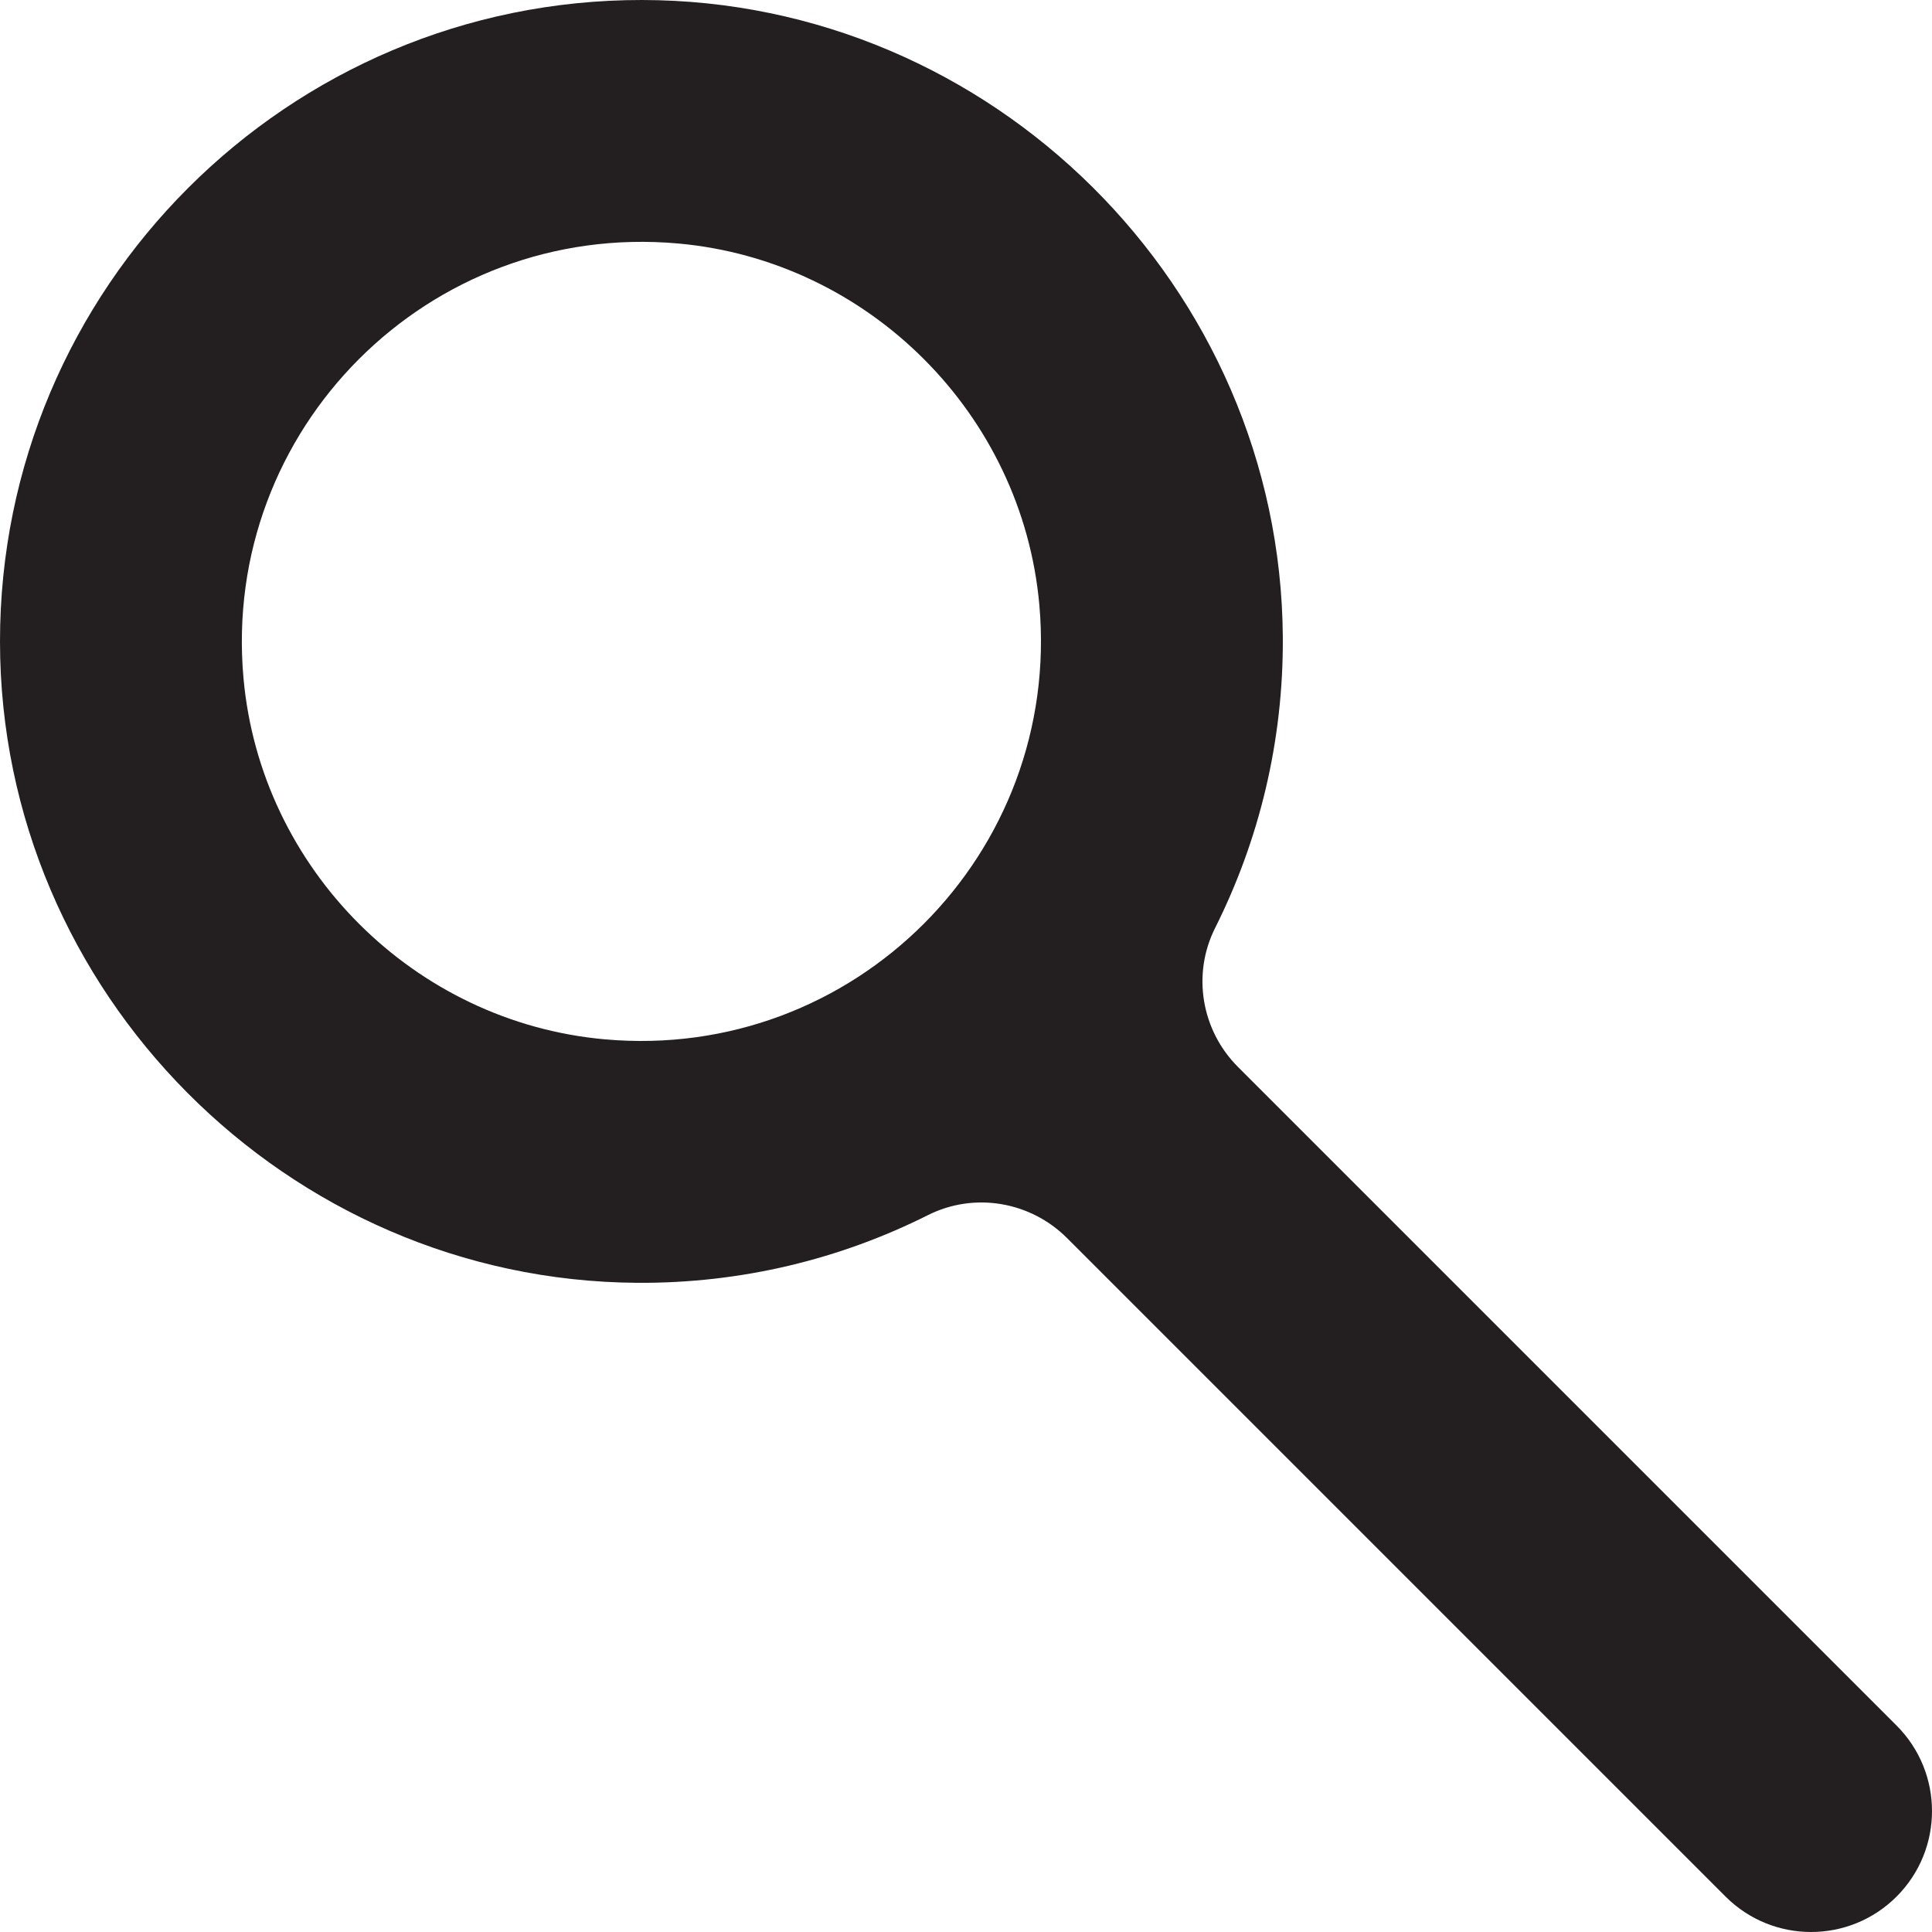
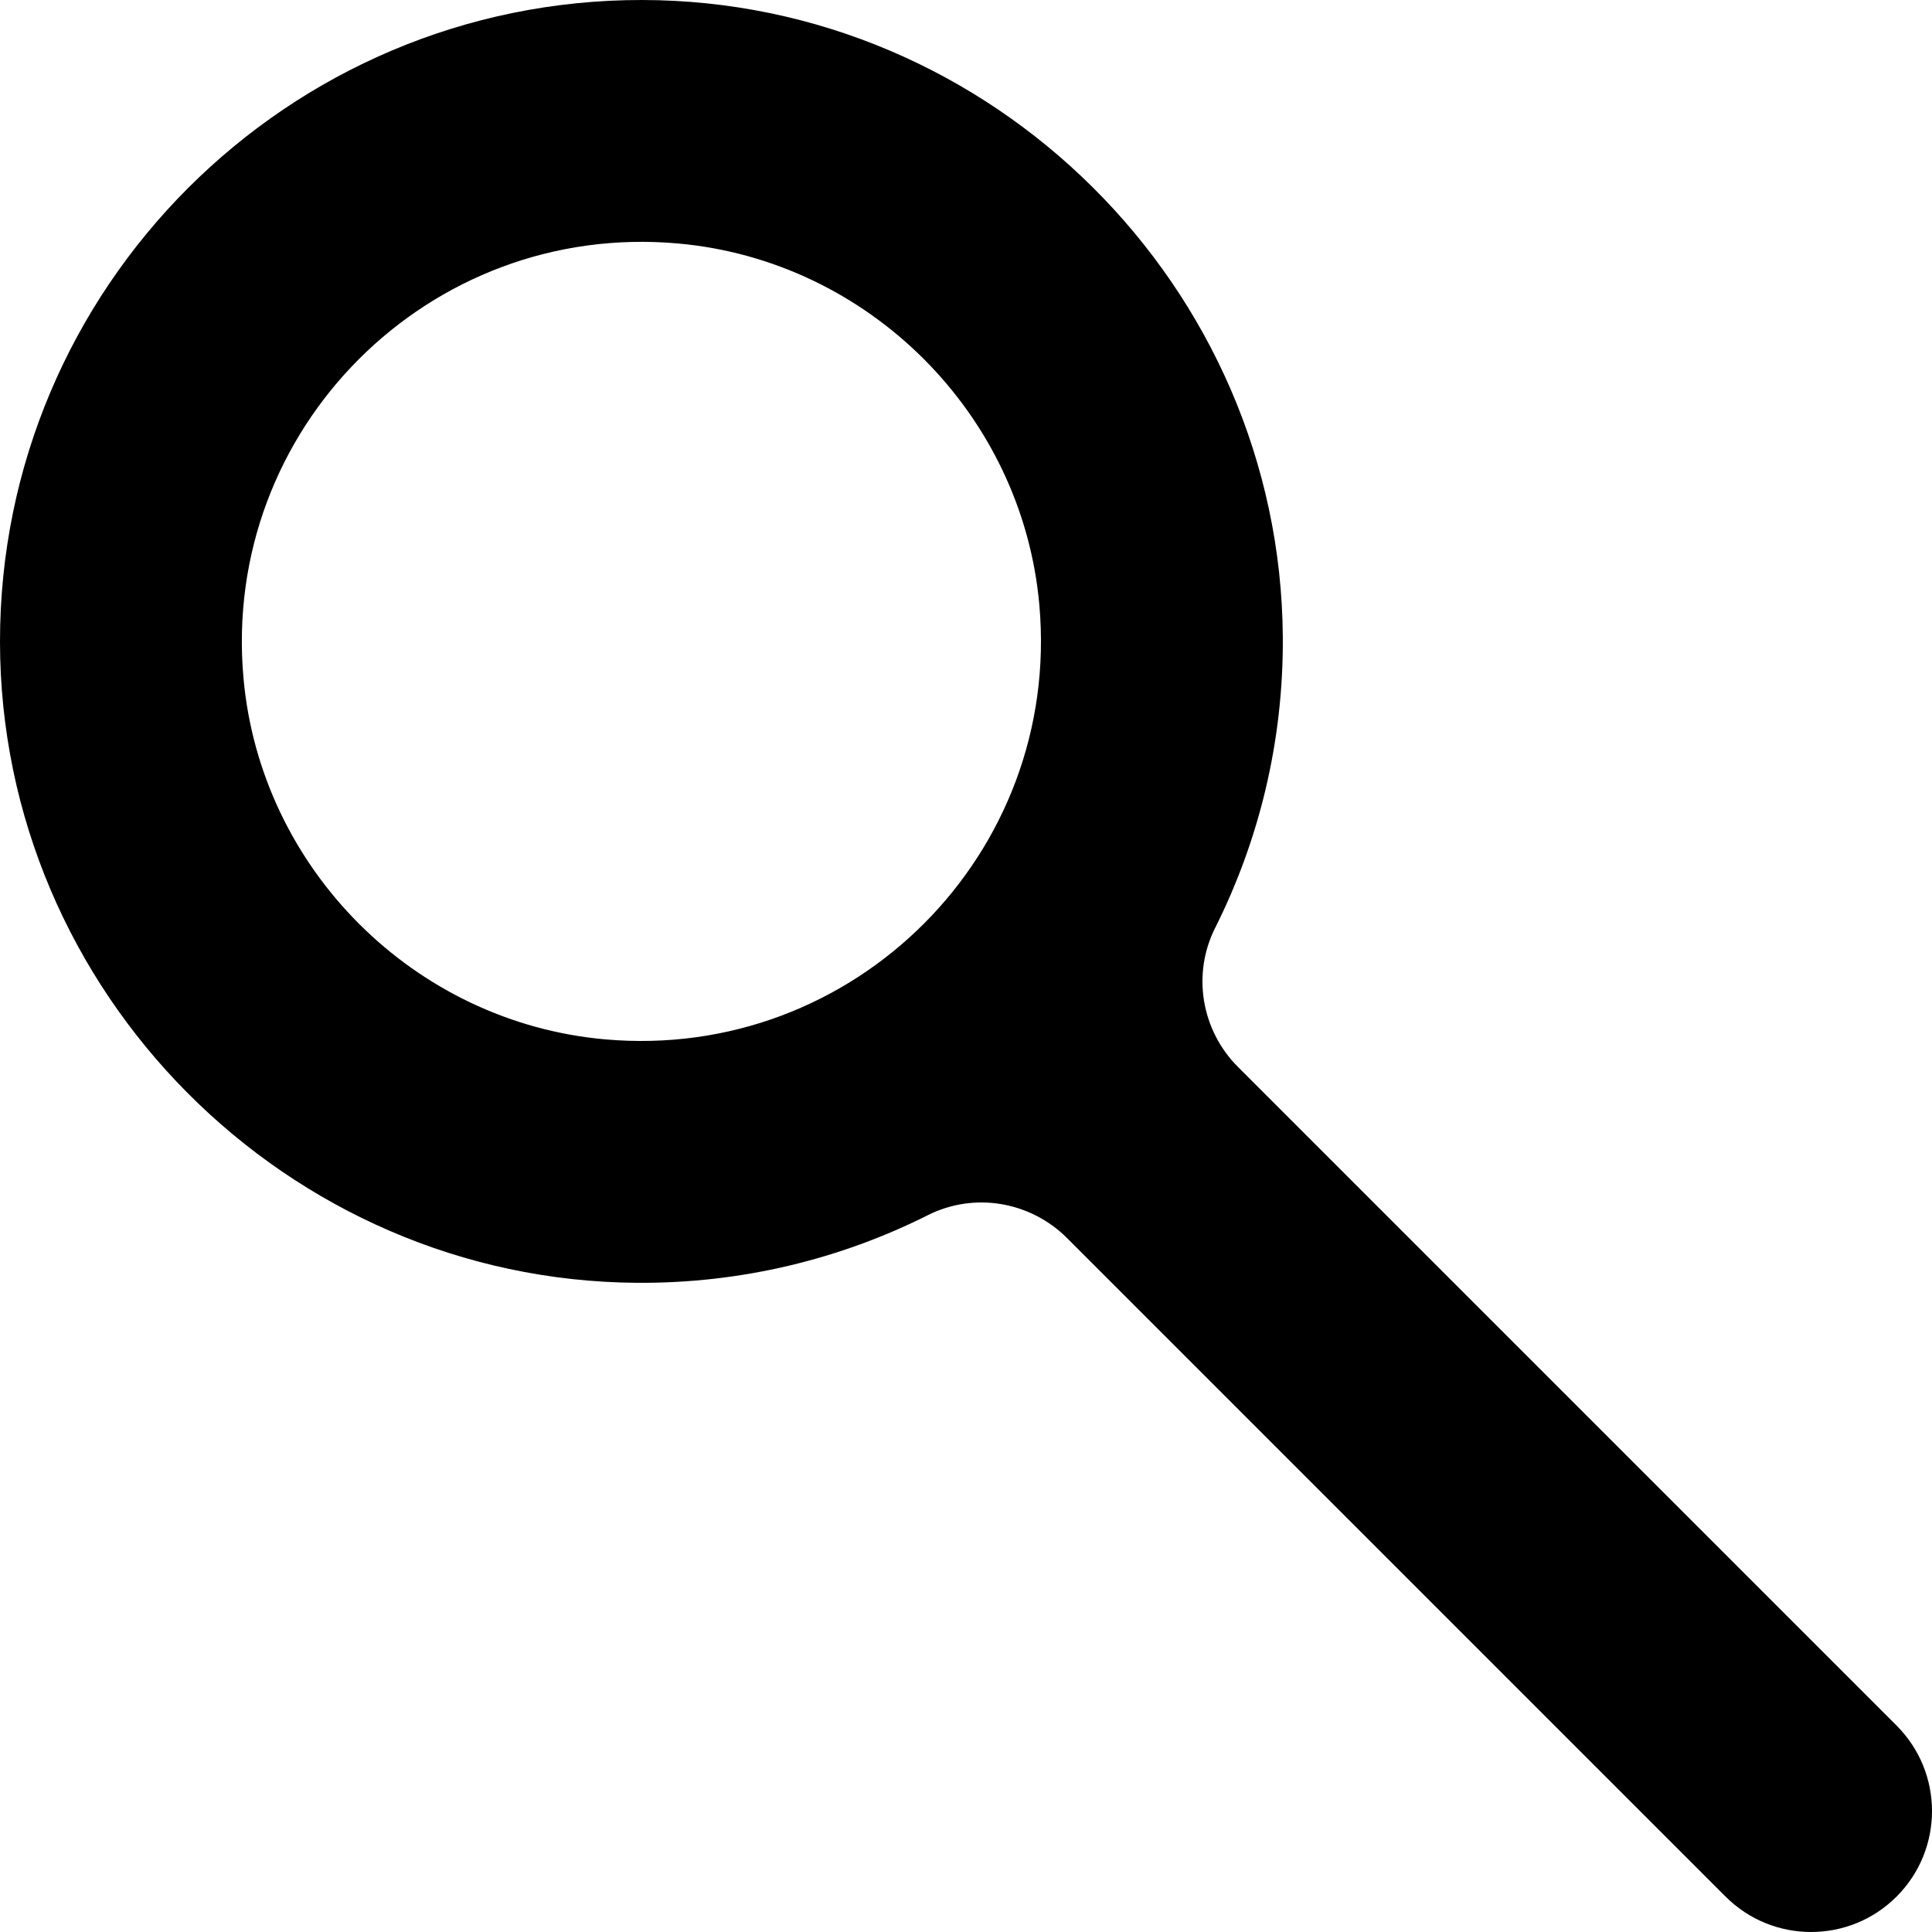
<svg xmlns="http://www.w3.org/2000/svg" id="Layer_2" data-name="Layer 2" viewBox="0 0 216 216">
  <defs>
    <style>
      .cls-1 {
-         fill: #231f20;
+         fill:currentColor;
      }
    </style>
  </defs>
  <g id="Layer_1-2" data-name="Layer 1">
    <path class="cls-1" d="M212.04,192.92l-73.63-73.63c-4.1-4.1-5.16-10.36-2.56-15.54,4.91-9.79,7.65-20.85,7.57-32.54C143.15,32.08,110.91.04,71.78,0,32.18-.04-.04,32.18,0,71.78c.04,39.13,32.08,71.37,71.21,71.64,11.7.08,22.76-2.66,32.54-7.57,5.18-2.6,11.44-1.53,15.54,2.56l73.63,73.63c5.28,5.28,13.84,5.28,19.12,0h0c5.28-5.28,5.28-13.84,0-19.12ZM27.22,75.79c-2.48-27.83,20.74-51.05,48.57-48.57,21.33,1.9,38.51,19.08,40.41,40.41,2.48,27.83-20.74,51.05-48.57,48.57-21.33-1.9-38.51-19.08-40.41-40.41Z" />
  </g>
</svg>
